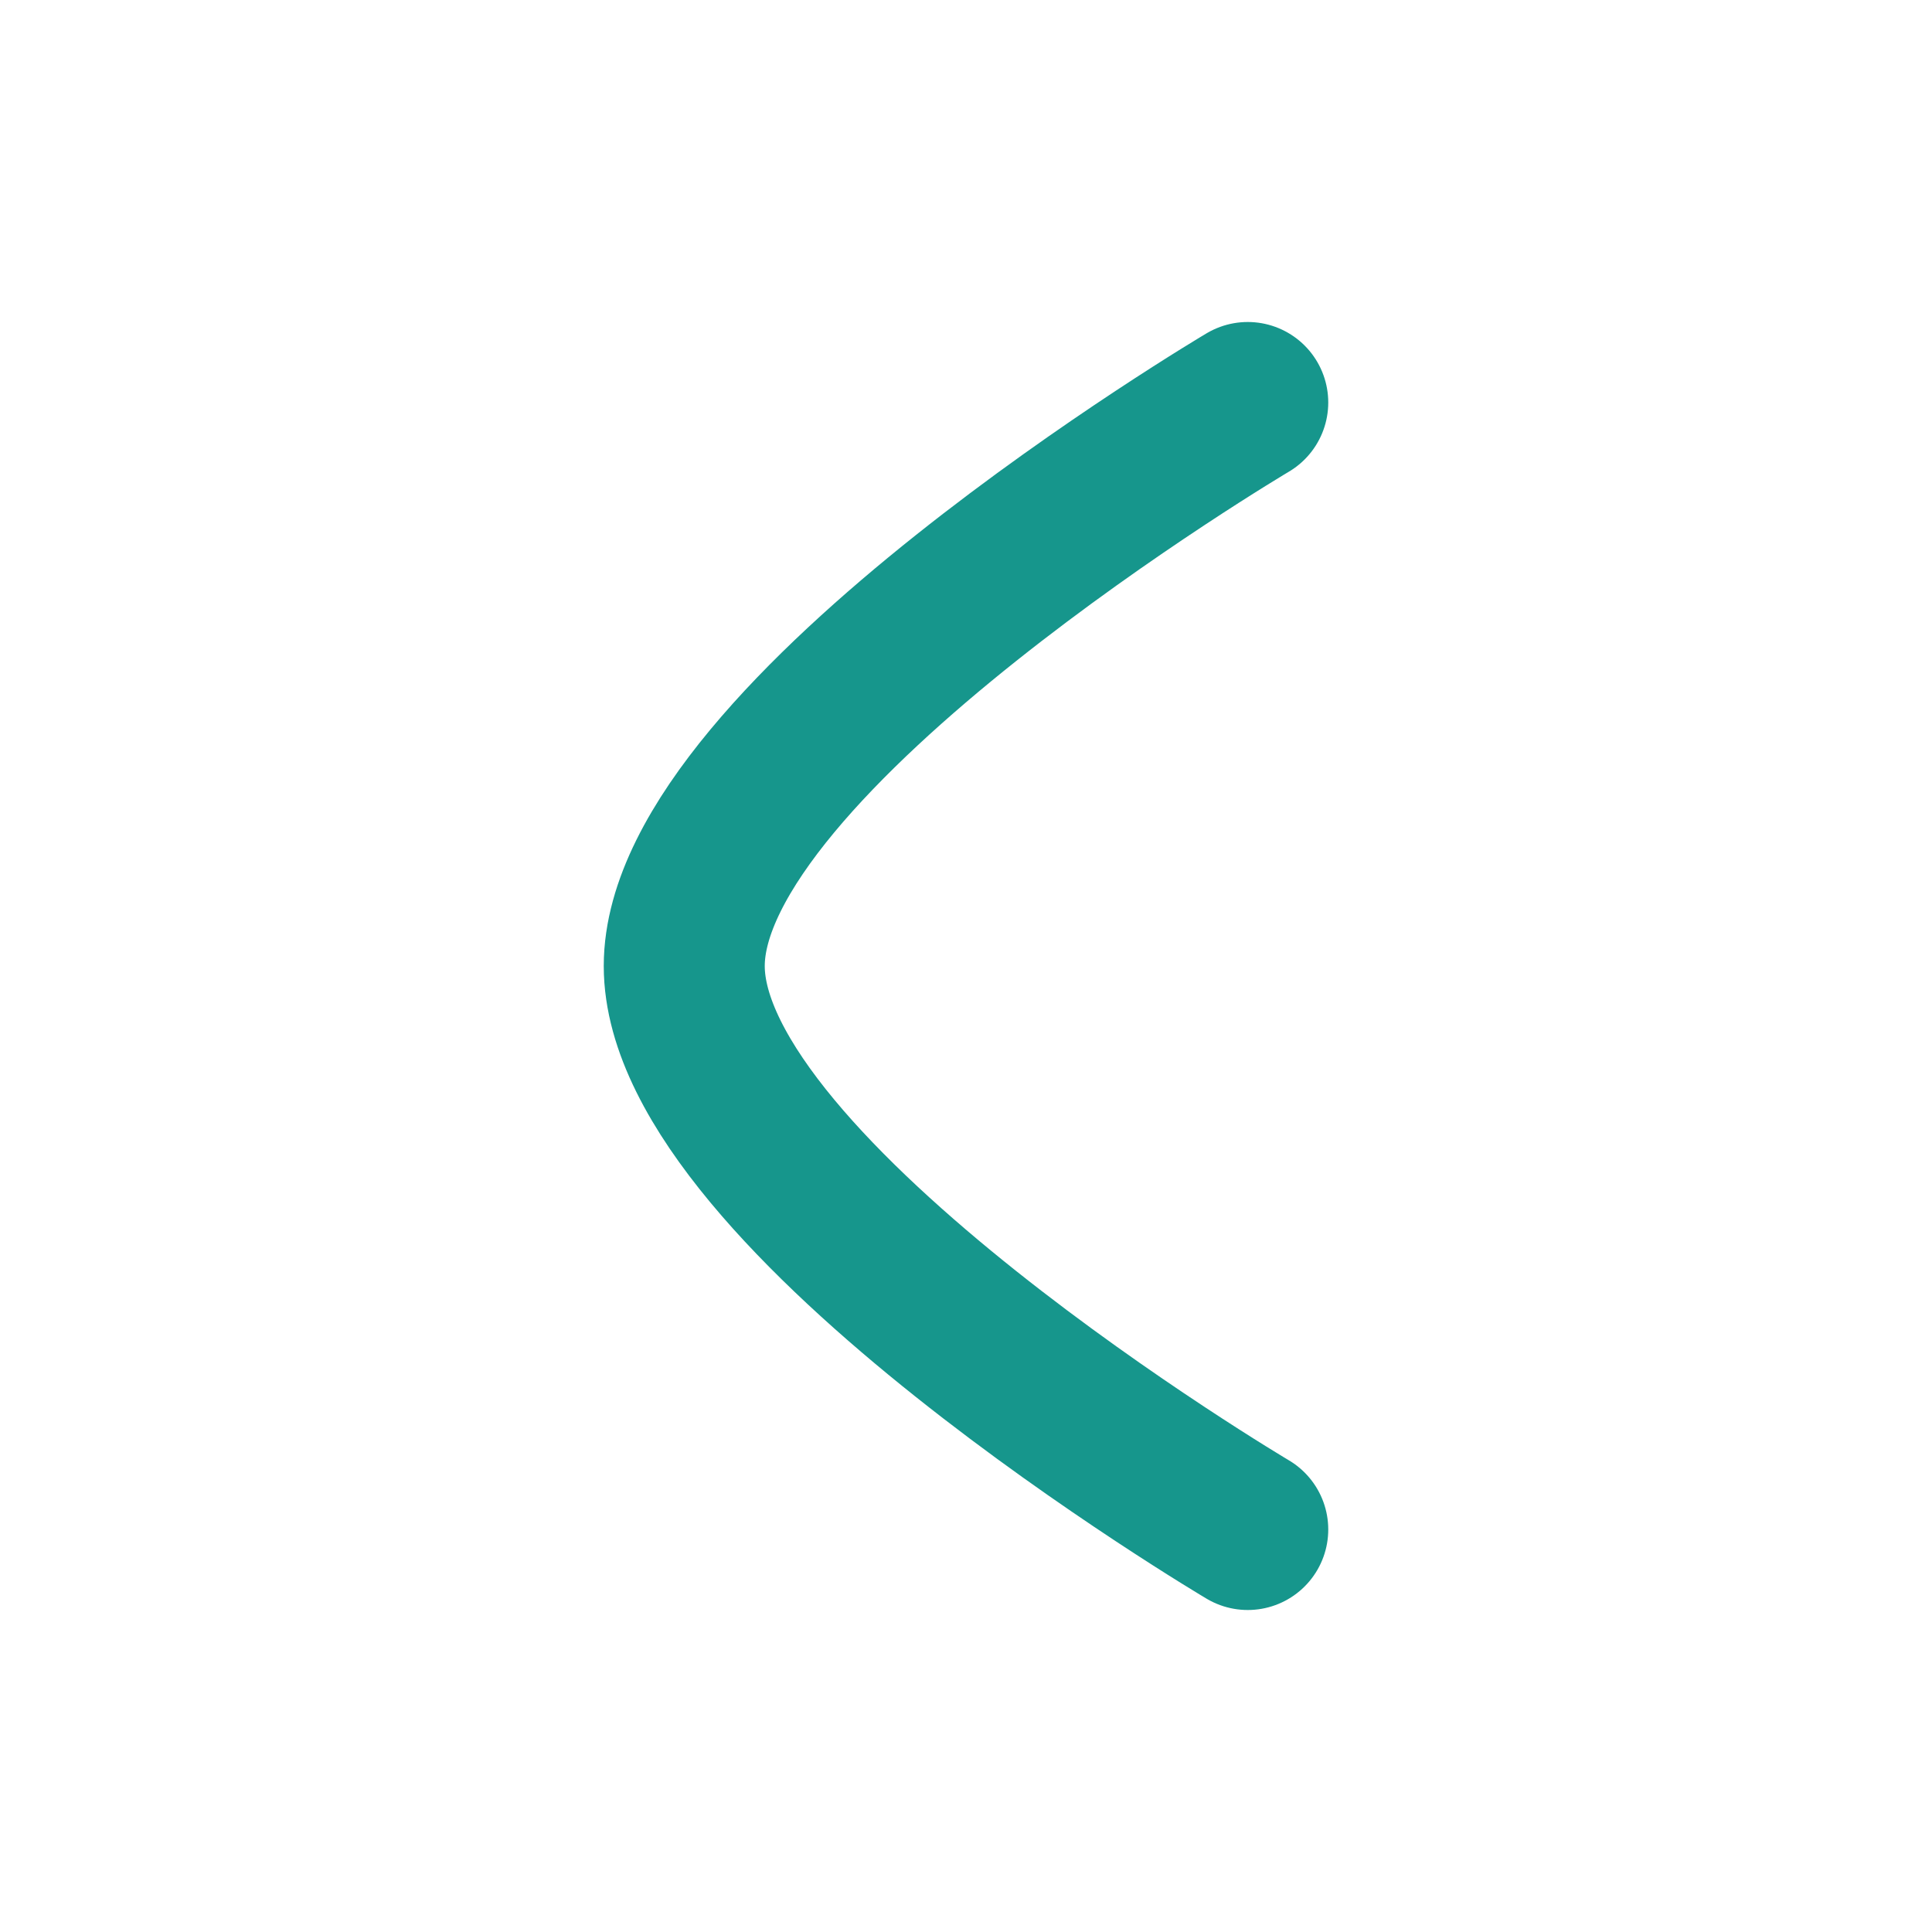
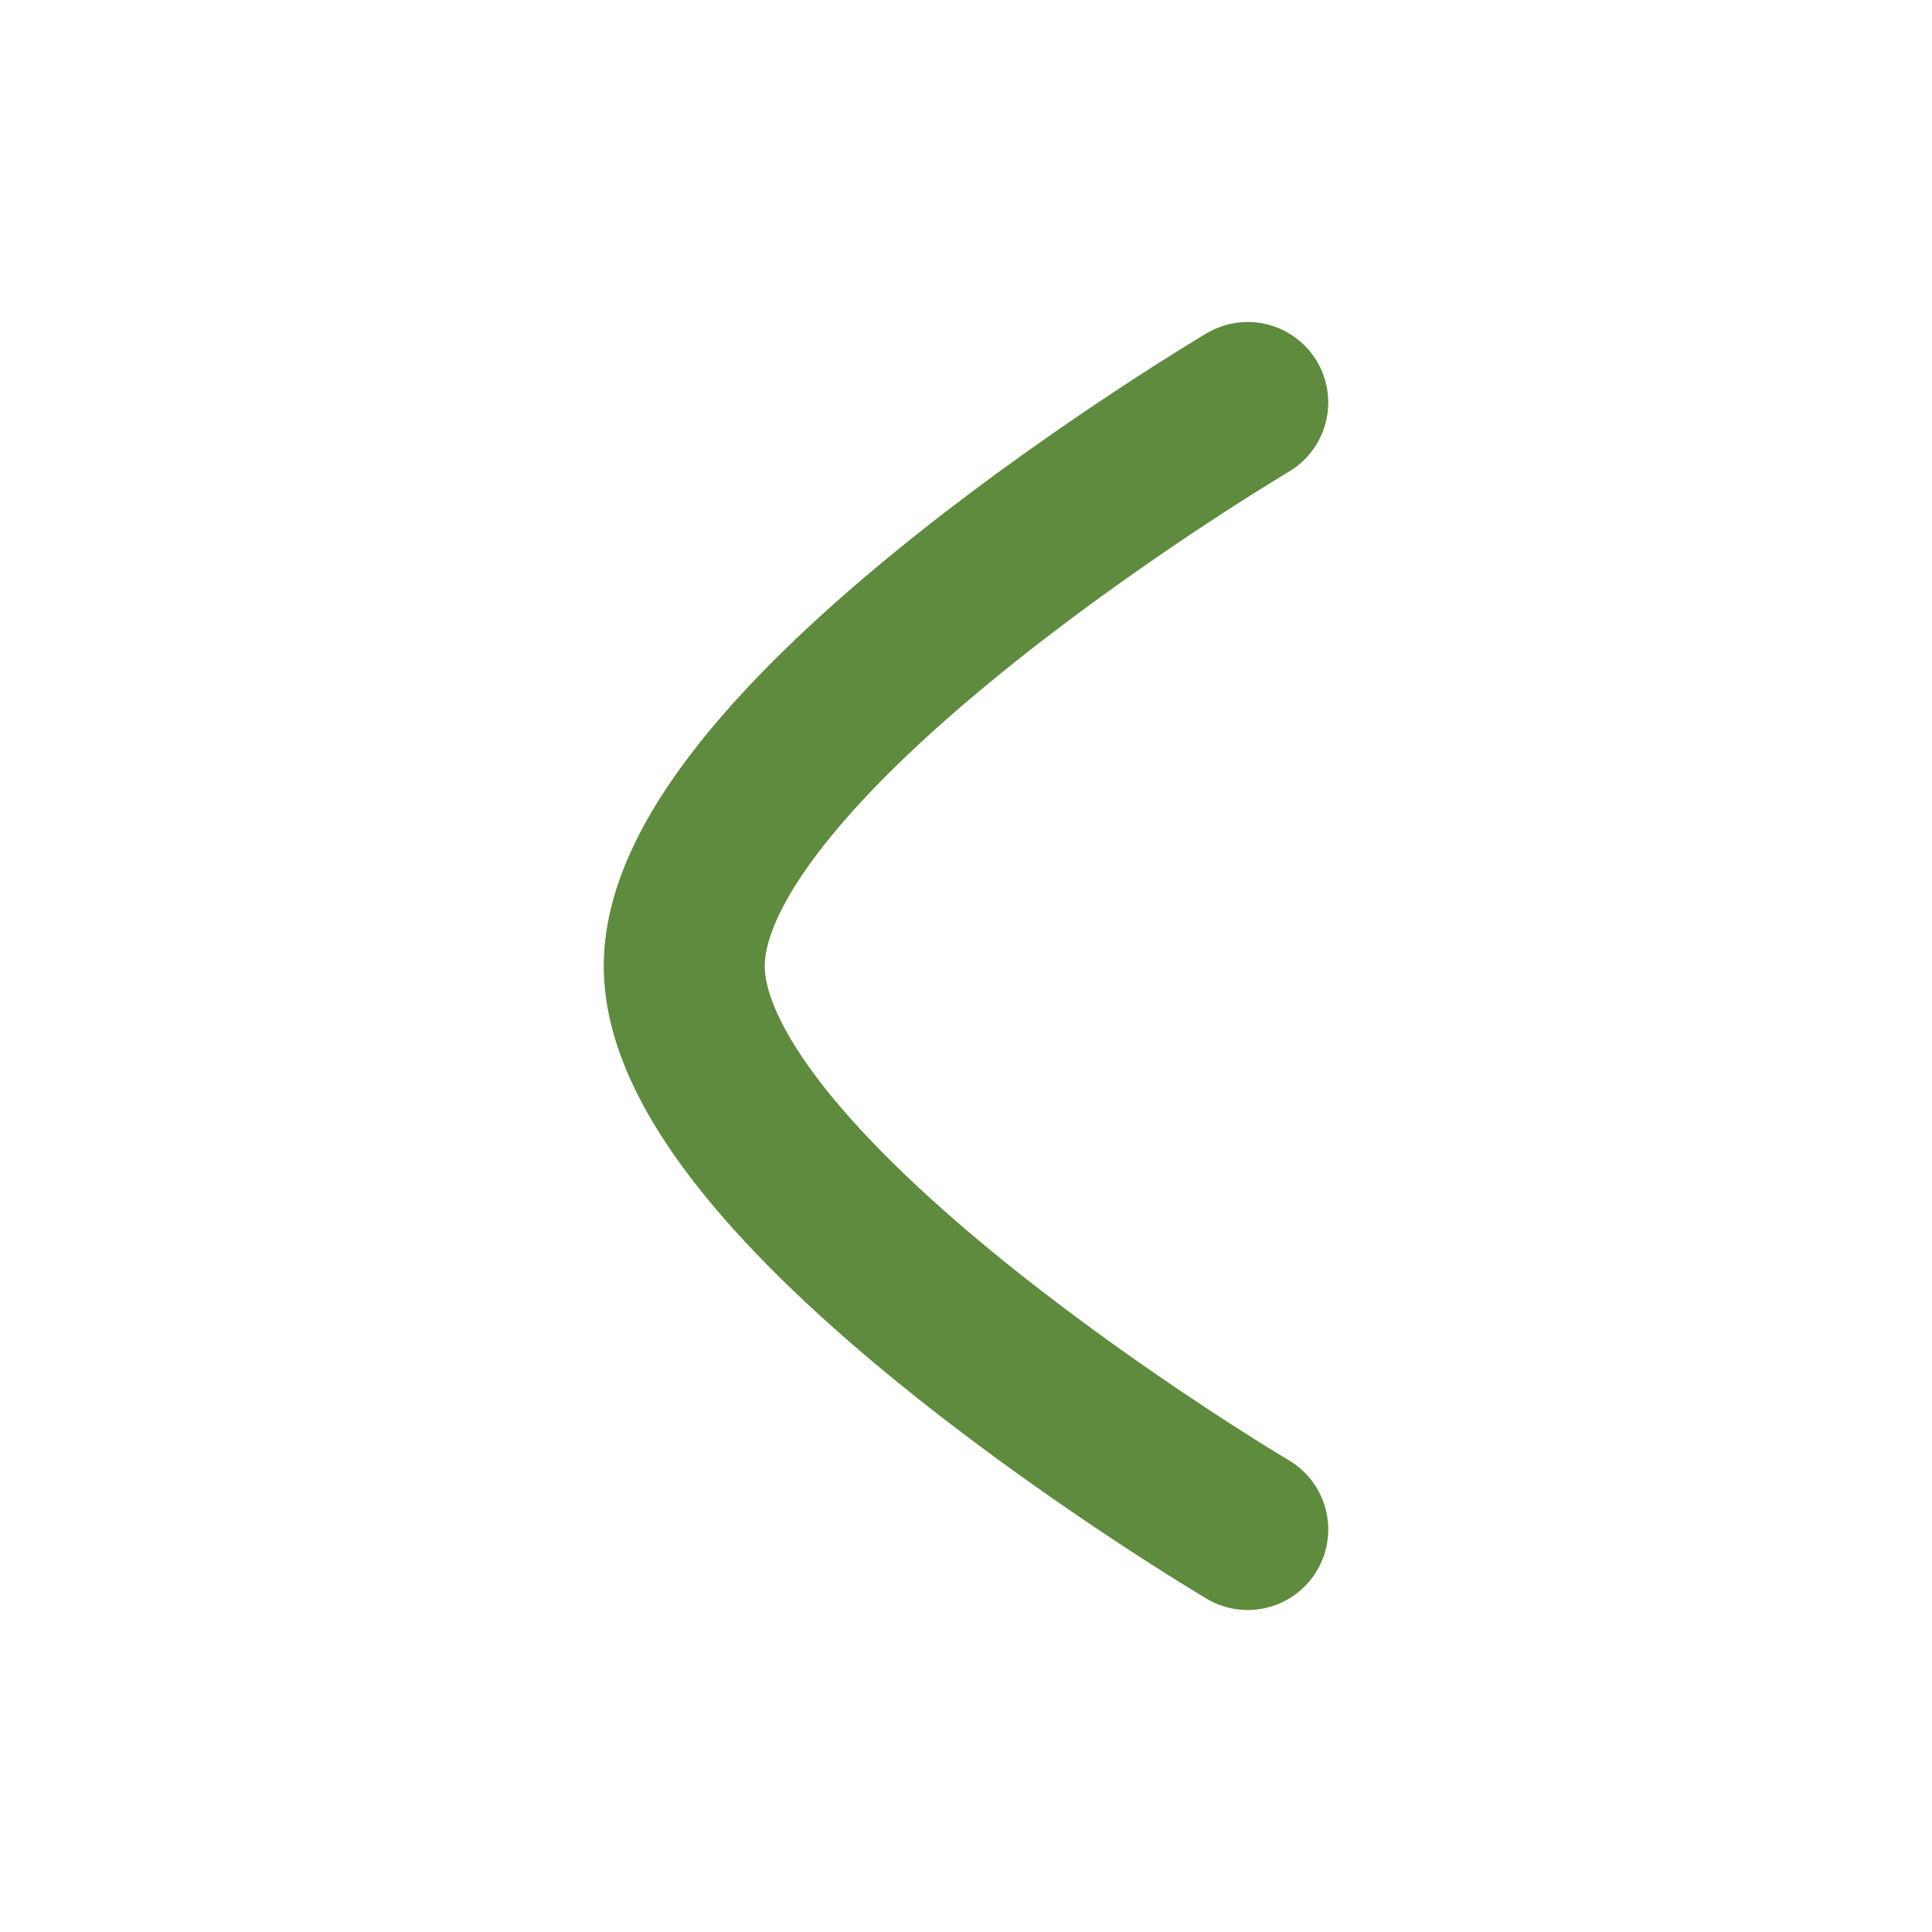
<svg xmlns="http://www.w3.org/2000/svg" width="24" height="24" viewBox="0 0 24 24" fill="none">
-   <path d="M15.5 19C15.5 19 8.5 14.856 8.5 12C8.5 9.145 15.5 5 15.5 5" stroke="#16968C" stroke-width="2" stroke-linecap="round" stroke-linejoin="round" />
+   <path d="M15.5 19C15.5 19 8.5 14.856 8.5 12C8.5 9.145 15.5 5 15.5 5" stroke="#5E8B3D" stroke-width="2" stroke-linecap="round" stroke-linejoin="round" />
</svg>
